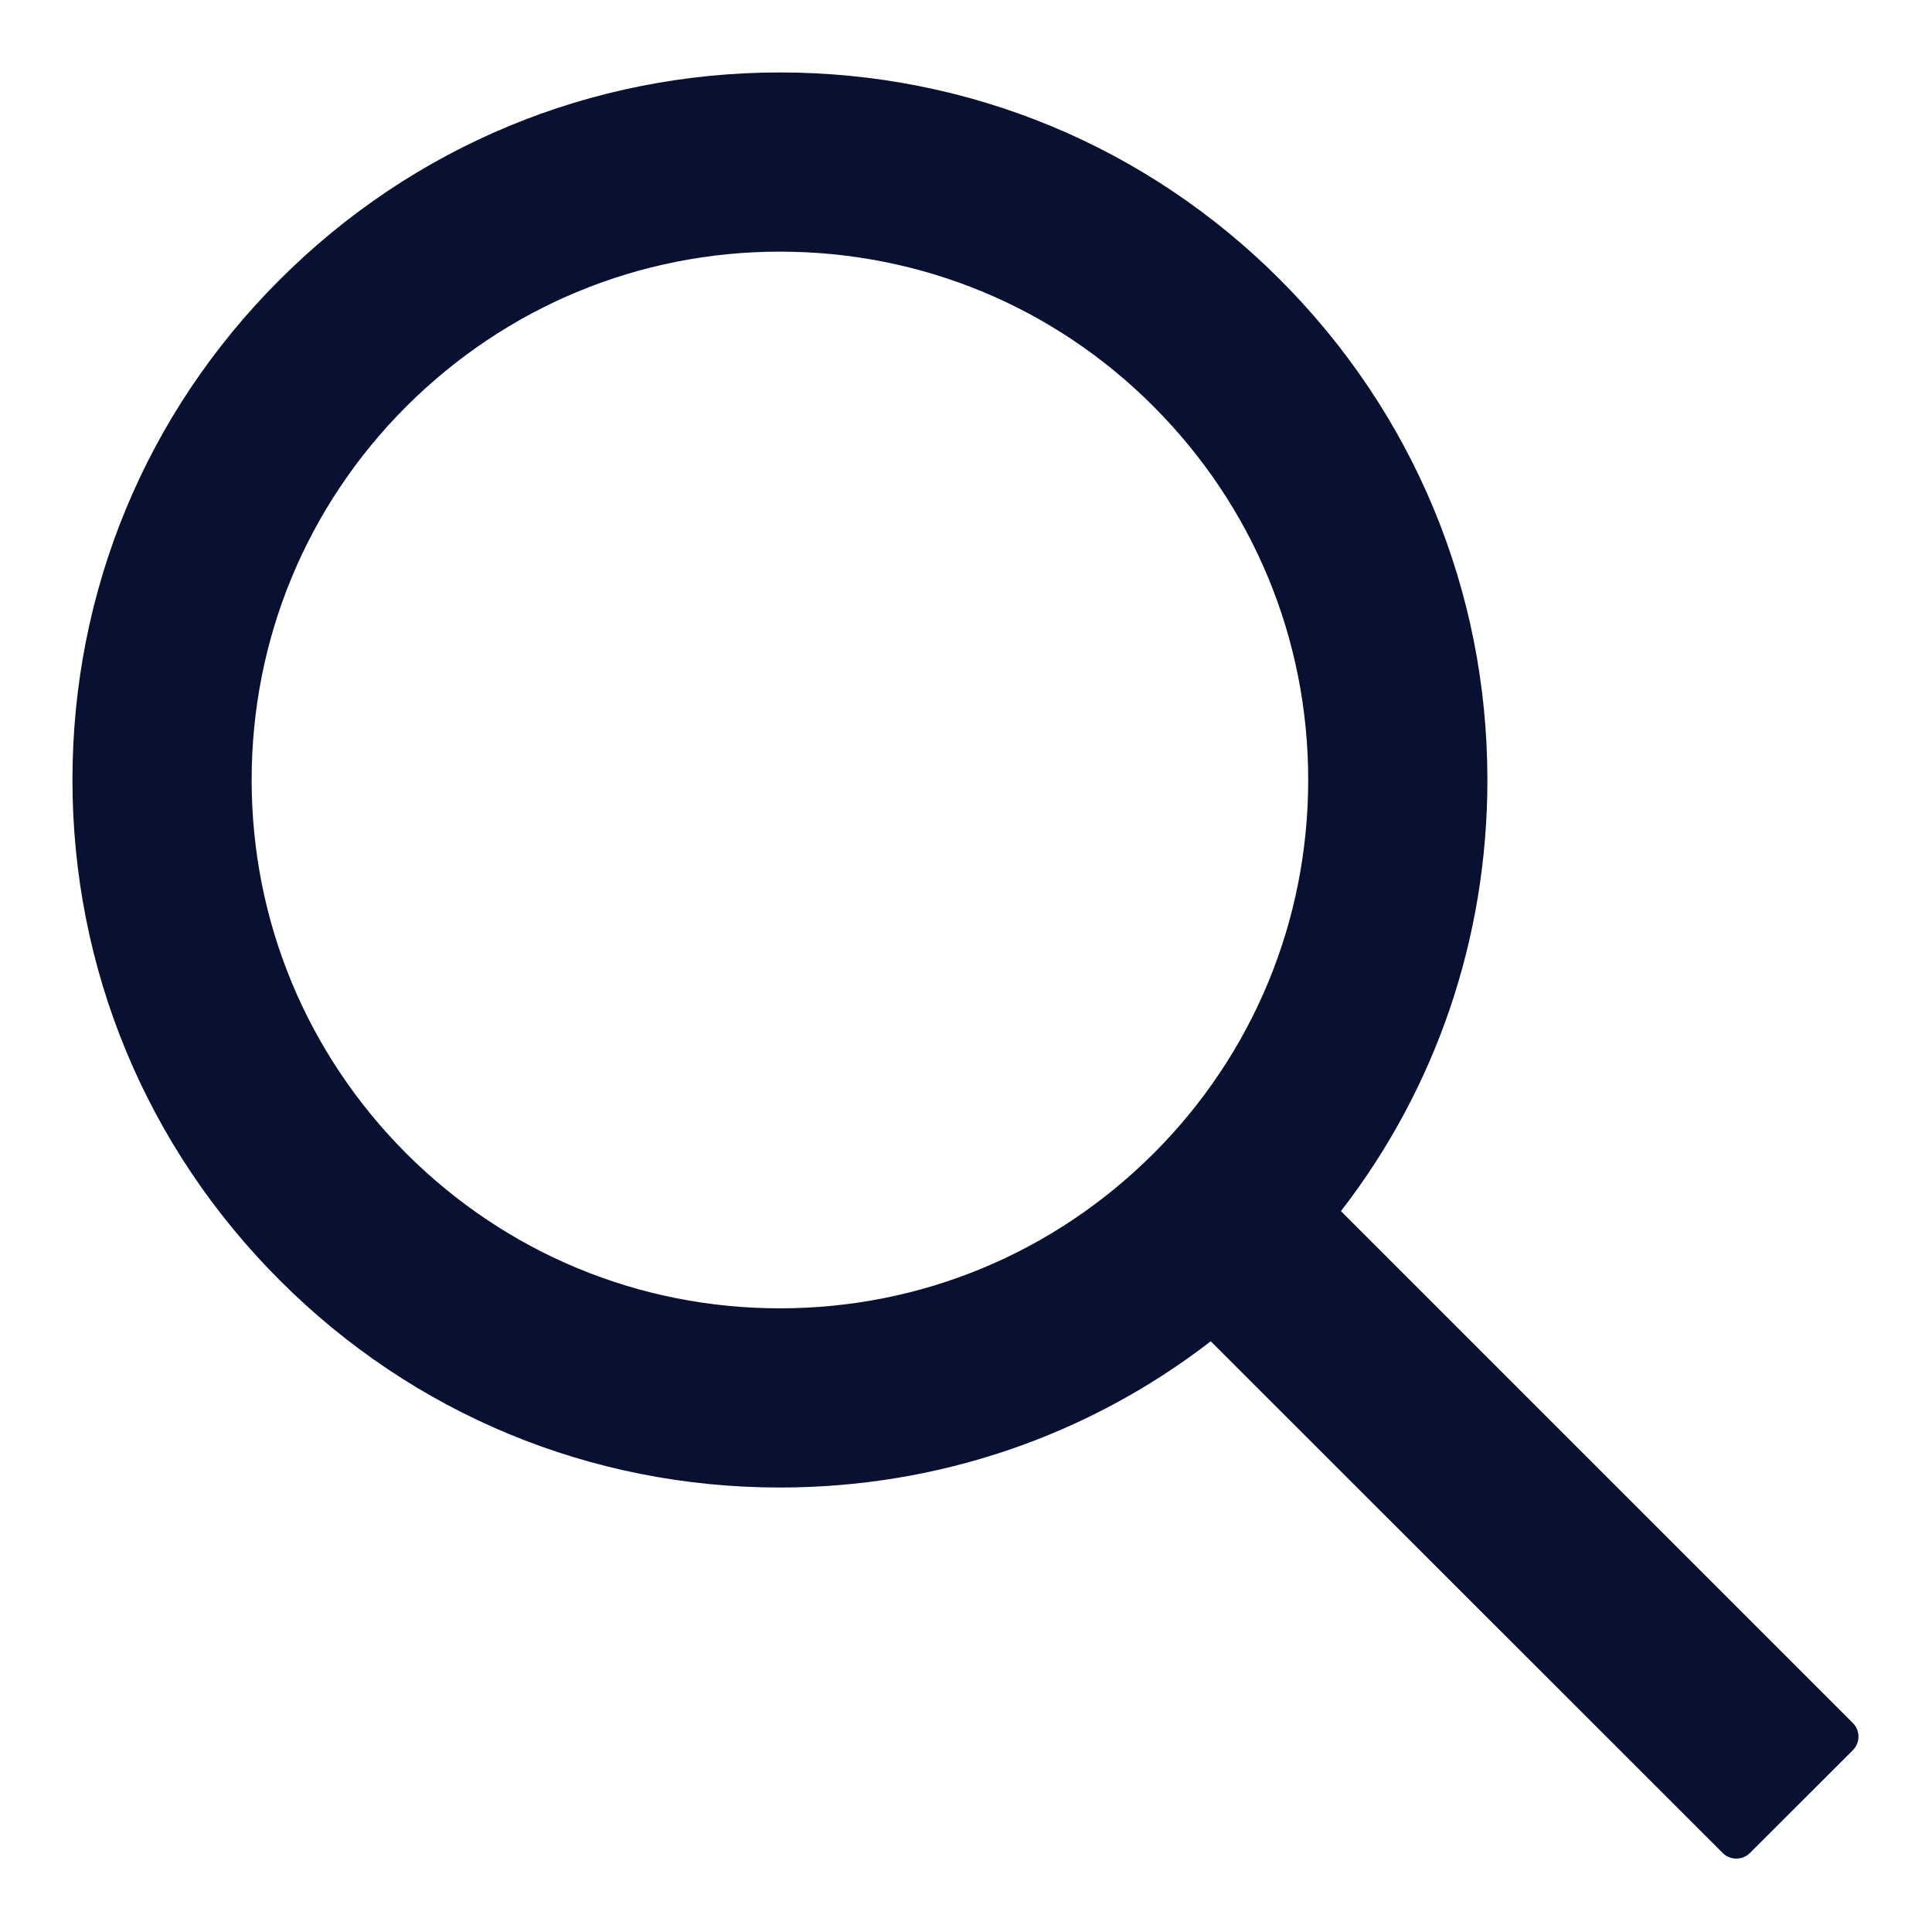
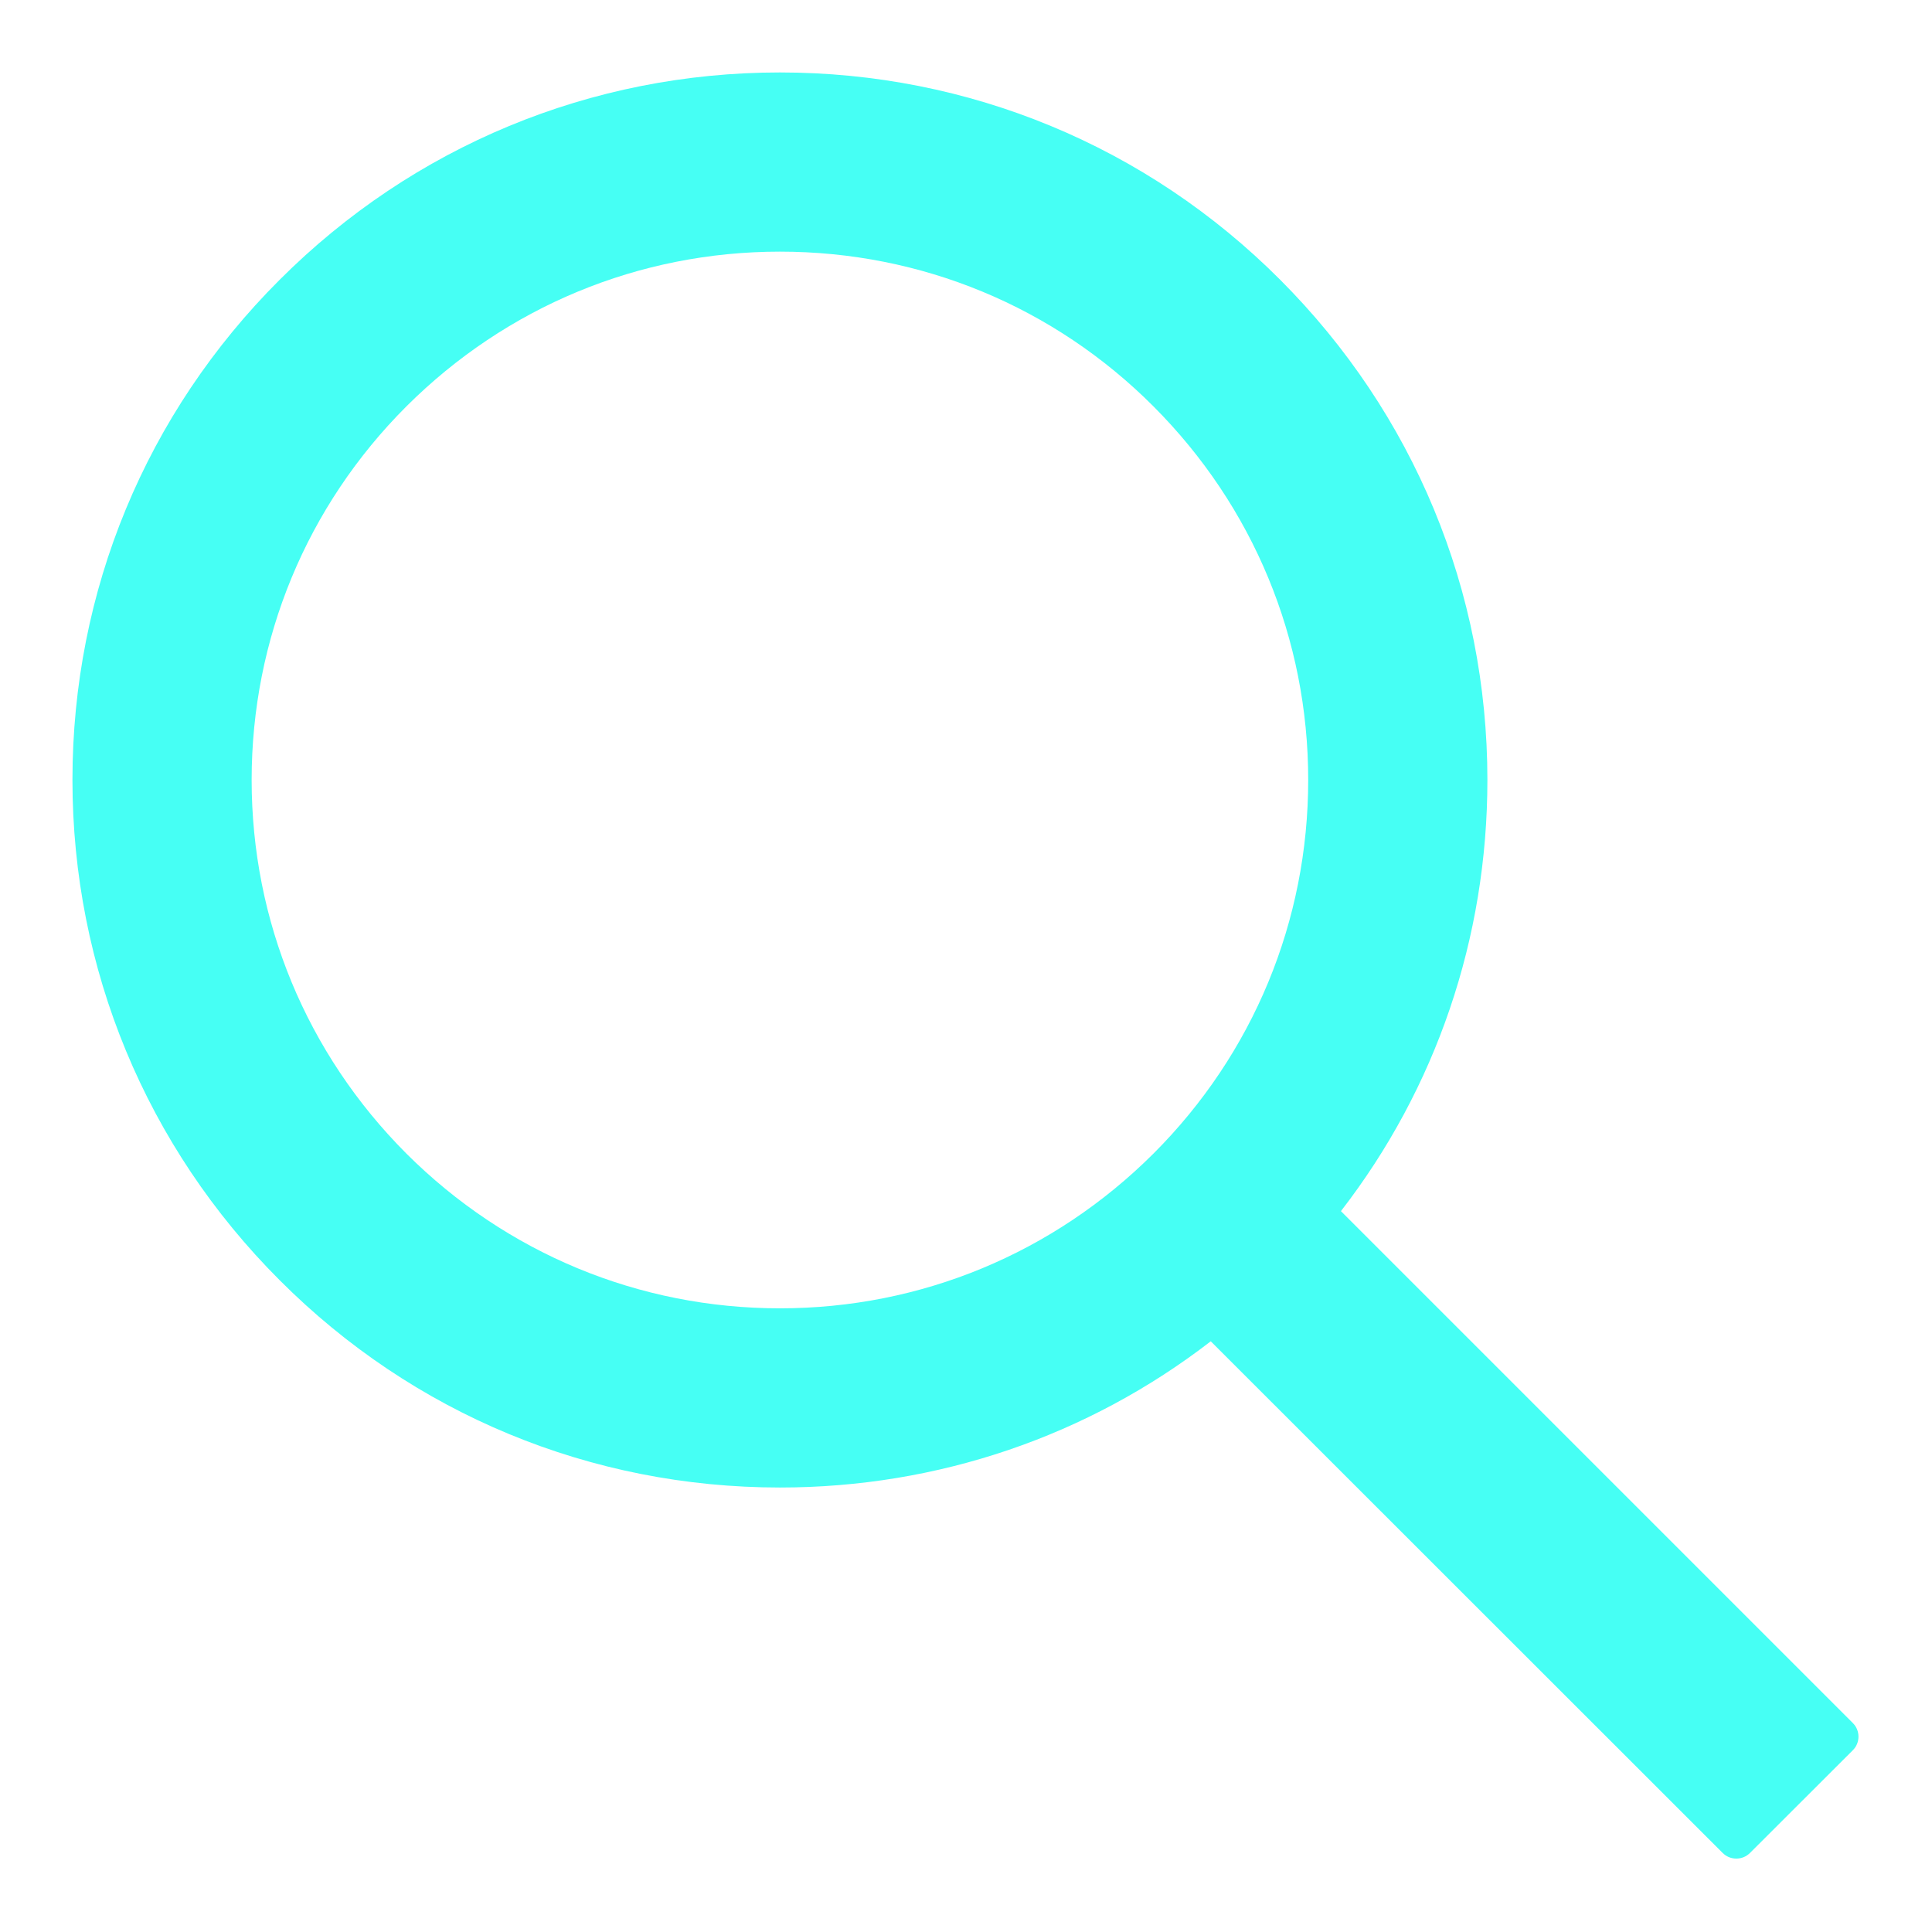
<svg xmlns="http://www.w3.org/2000/svg" width="16" height="16" viewBox="0 0 16 16" fill="none">
-   <path d="M15.344 14.269L11.105 10.03C11.893 9.012 12.318 7.768 12.318 6.459C12.318 4.893 11.707 3.424 10.602 2.317C9.496 1.209 8.023 0.6 6.459 0.6C4.895 0.6 3.422 1.211 2.316 2.317C1.209 3.422 0.6 4.893 0.6 6.459C0.6 8.024 1.211 9.497 2.316 10.602C3.422 11.71 4.893 12.319 6.459 12.319C7.768 12.319 9.01 11.893 10.027 11.108L14.266 15.345C14.281 15.36 14.299 15.372 14.318 15.38C14.338 15.388 14.358 15.392 14.38 15.392C14.401 15.392 14.421 15.388 14.441 15.38C14.46 15.372 14.478 15.36 14.493 15.345L15.344 14.495C15.359 14.48 15.371 14.463 15.379 14.443C15.387 14.424 15.391 14.403 15.391 14.382C15.391 14.361 15.387 14.34 15.379 14.321C15.371 14.301 15.359 14.284 15.344 14.269ZM9.553 9.553C8.725 10.379 7.627 10.835 6.459 10.835C5.291 10.835 4.193 10.379 3.365 9.553C2.539 8.725 2.084 7.627 2.084 6.459C2.084 5.292 2.539 4.192 3.365 3.366C4.193 2.54 5.291 2.084 6.459 2.084C7.627 2.084 8.727 2.538 9.553 3.366C10.379 4.194 10.834 5.292 10.834 6.459C10.834 7.627 10.379 8.727 9.553 9.553Z" fill="#081132" />
+   <path d="M15.344 14.269L11.105 10.03C11.893 9.012 12.318 7.768 12.318 6.459C12.318 4.893 11.707 3.424 10.602 2.317C9.496 1.209 8.023 0.6 6.459 0.6C4.895 0.6 3.422 1.211 2.316 2.317C1.209 3.422 0.6 4.893 0.6 6.459C0.6 8.024 1.211 9.497 2.316 10.602C3.422 11.71 4.893 12.319 6.459 12.319C7.768 12.319 9.01 11.893 10.027 11.108L14.266 15.345C14.281 15.36 14.299 15.372 14.318 15.38C14.338 15.388 14.358 15.392 14.38 15.392C14.401 15.392 14.421 15.388 14.441 15.38C14.46 15.372 14.478 15.36 14.493 15.345L15.344 14.495C15.359 14.48 15.371 14.463 15.379 14.443C15.387 14.424 15.391 14.403 15.391 14.382C15.391 14.361 15.387 14.34 15.379 14.321C15.371 14.301 15.359 14.284 15.344 14.269ZM9.553 9.553C8.725 10.379 7.627 10.835 6.459 10.835C5.291 10.835 4.193 10.379 3.365 9.553C2.539 8.725 2.084 7.627 2.084 6.459C2.084 5.292 2.539 4.192 3.365 3.366C4.193 2.54 5.291 2.084 6.459 2.084C7.627 2.084 8.727 2.538 9.553 3.366C10.379 4.194 10.834 5.292 10.834 6.459C10.834 7.627 10.379 8.727 9.553 9.553Z" fill="#46FFF4" />
</svg>
